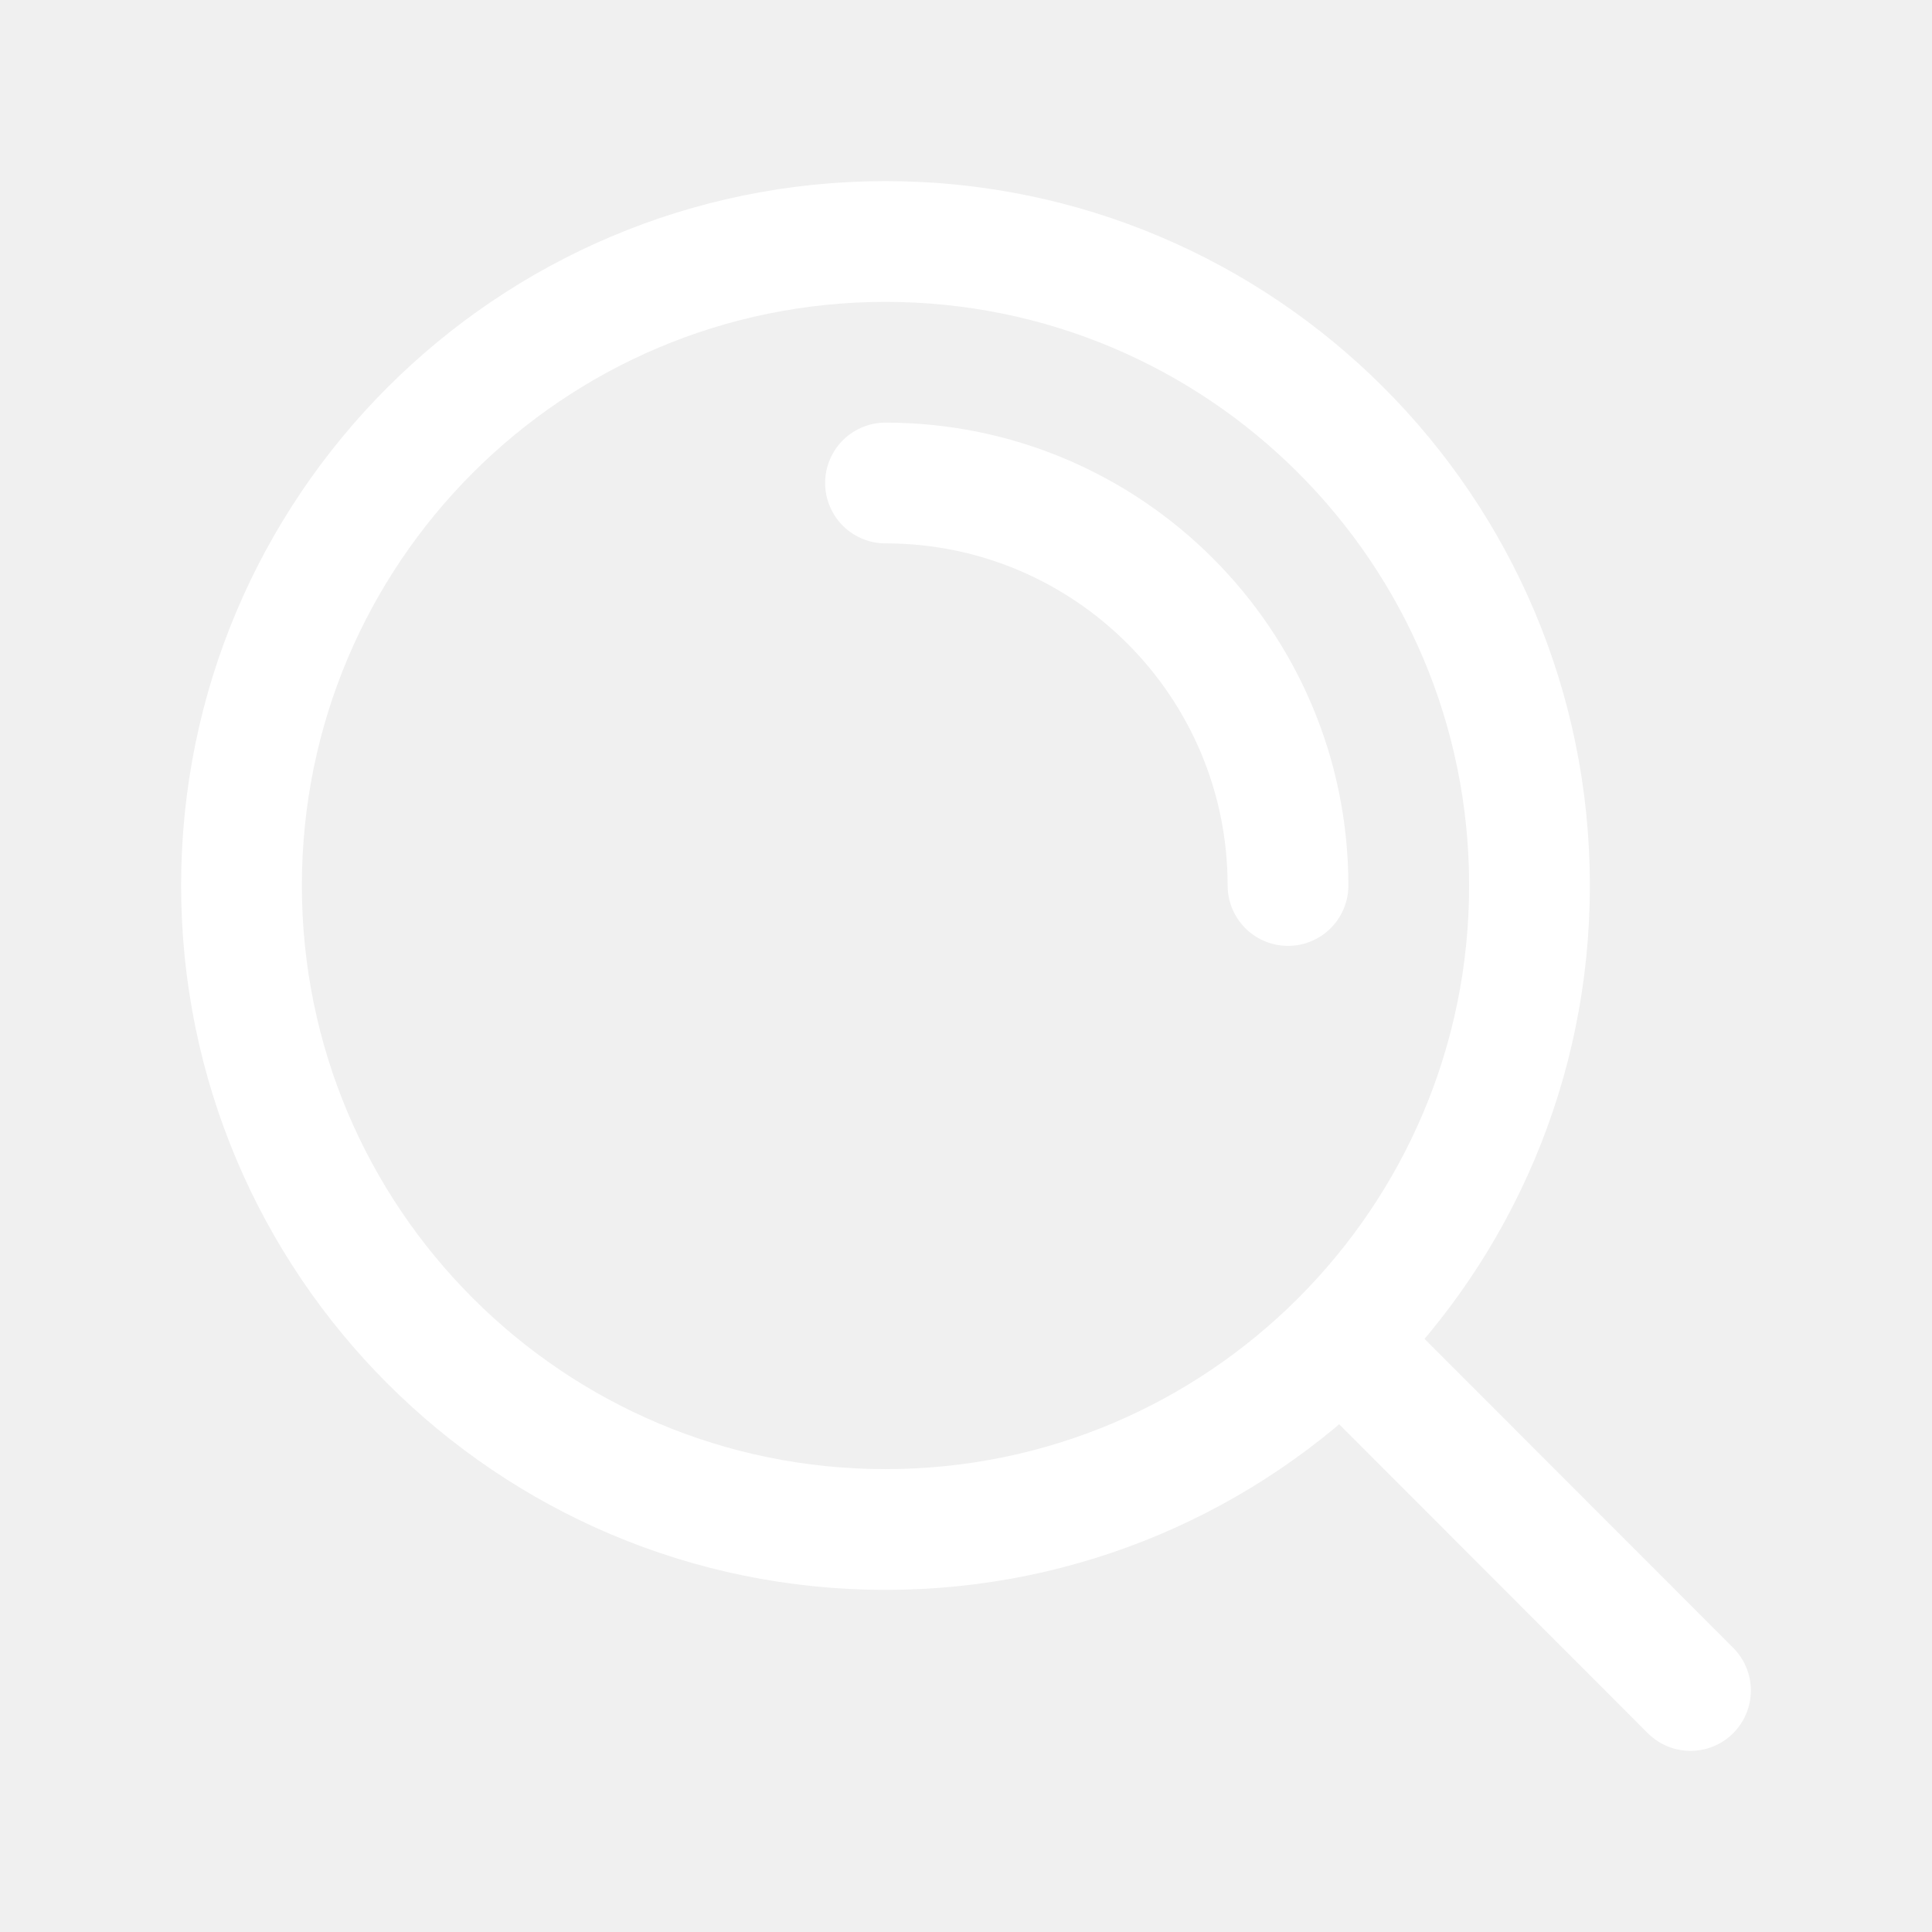
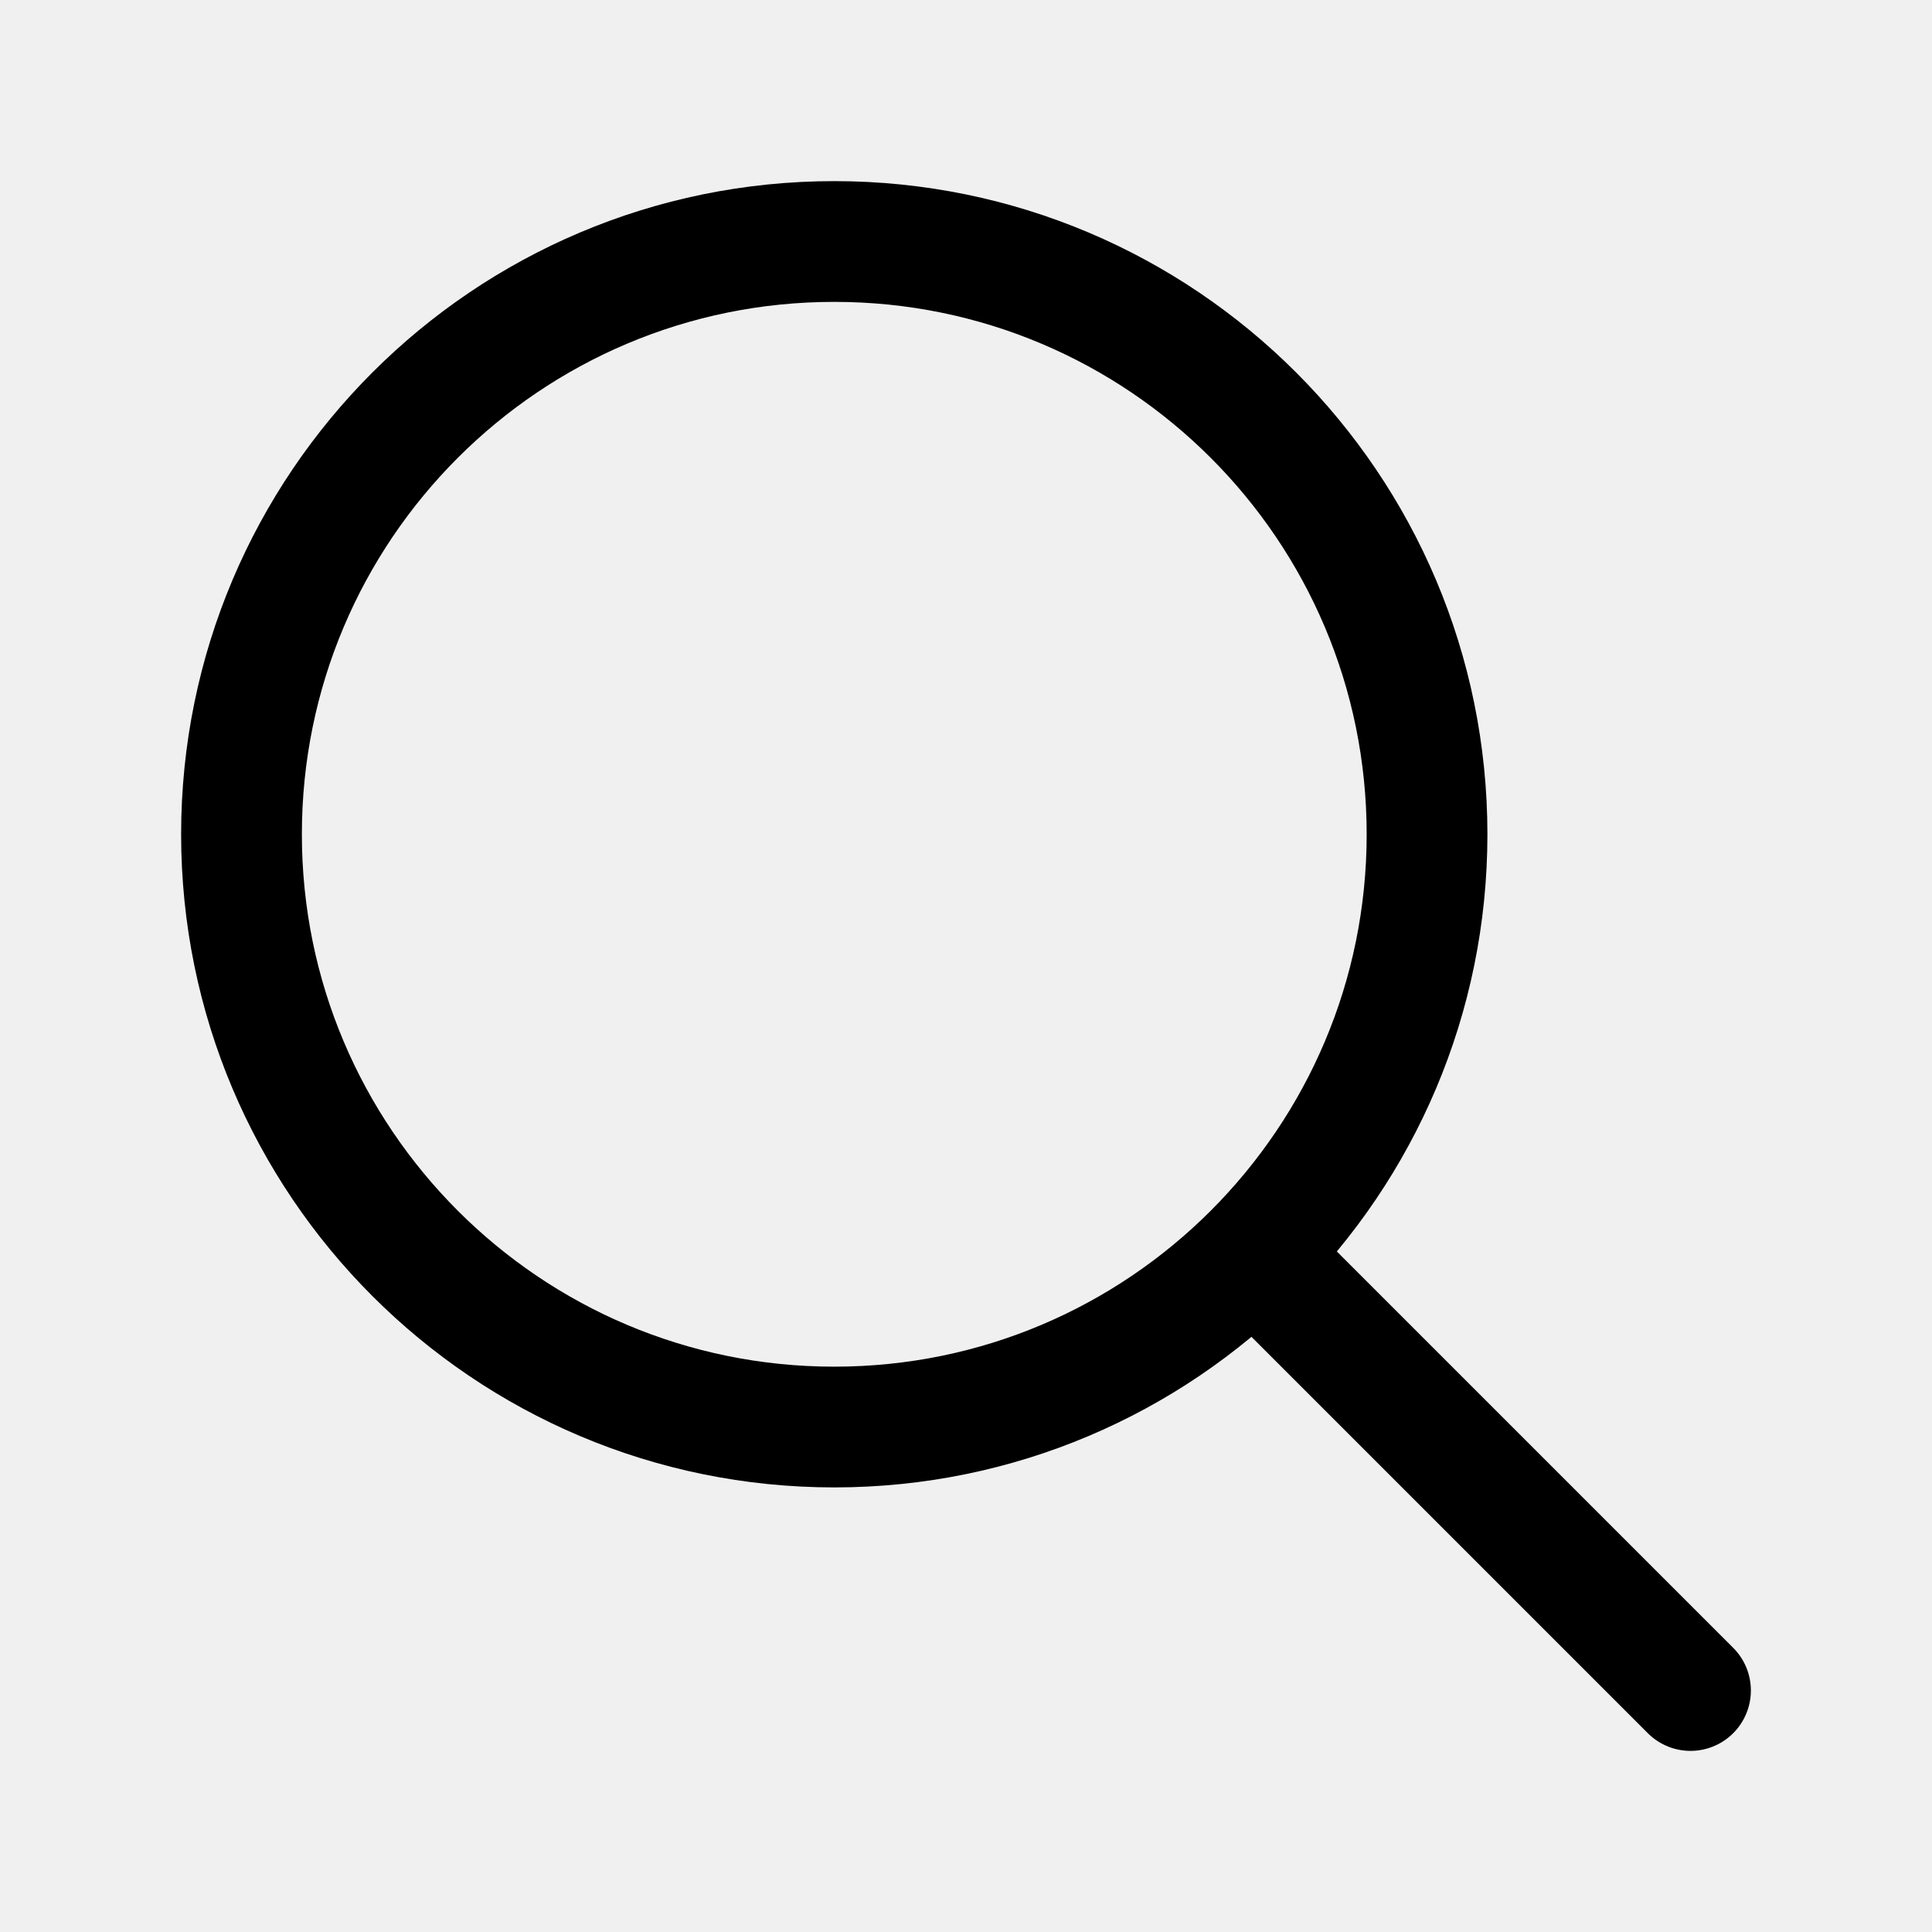
- <svg xmlns="http://www.w3.org/2000/svg" width="800px" height="800px" viewBox="0 0 24 24" fill="none">
-   <path d="M11 6C13.761 6 16 8.239 16 11M16.659 16.655L21 21M19 11C19 15.418 15.418 19 11 19C6.582 19 3 15.418 3 11C3 6.582 6.582 3 11 3C15.418 3 19 6.582 19 11Z" stroke="#FFFFFF" stroke-width="1.5" stroke-linecap="round" stroke-linejoin="round" />
+ <svg xmlns="http://www.w3.org/2000/svg" class="ionicon" viewBox="0 0 512 512">
+   <path d="M221.09 64a157.09 157.09 0 10157.09 157.09A157.1 157.1 0 00221.09 64z" fill="none" stroke="currentColor" stroke-miterlimit="10" stroke-width="32" />
+   <path fill="none" stroke="currentColor" stroke-linecap="round" stroke-miterlimit="10" stroke-width="32" d="M338.29 338.29L448 448" />
</svg>
